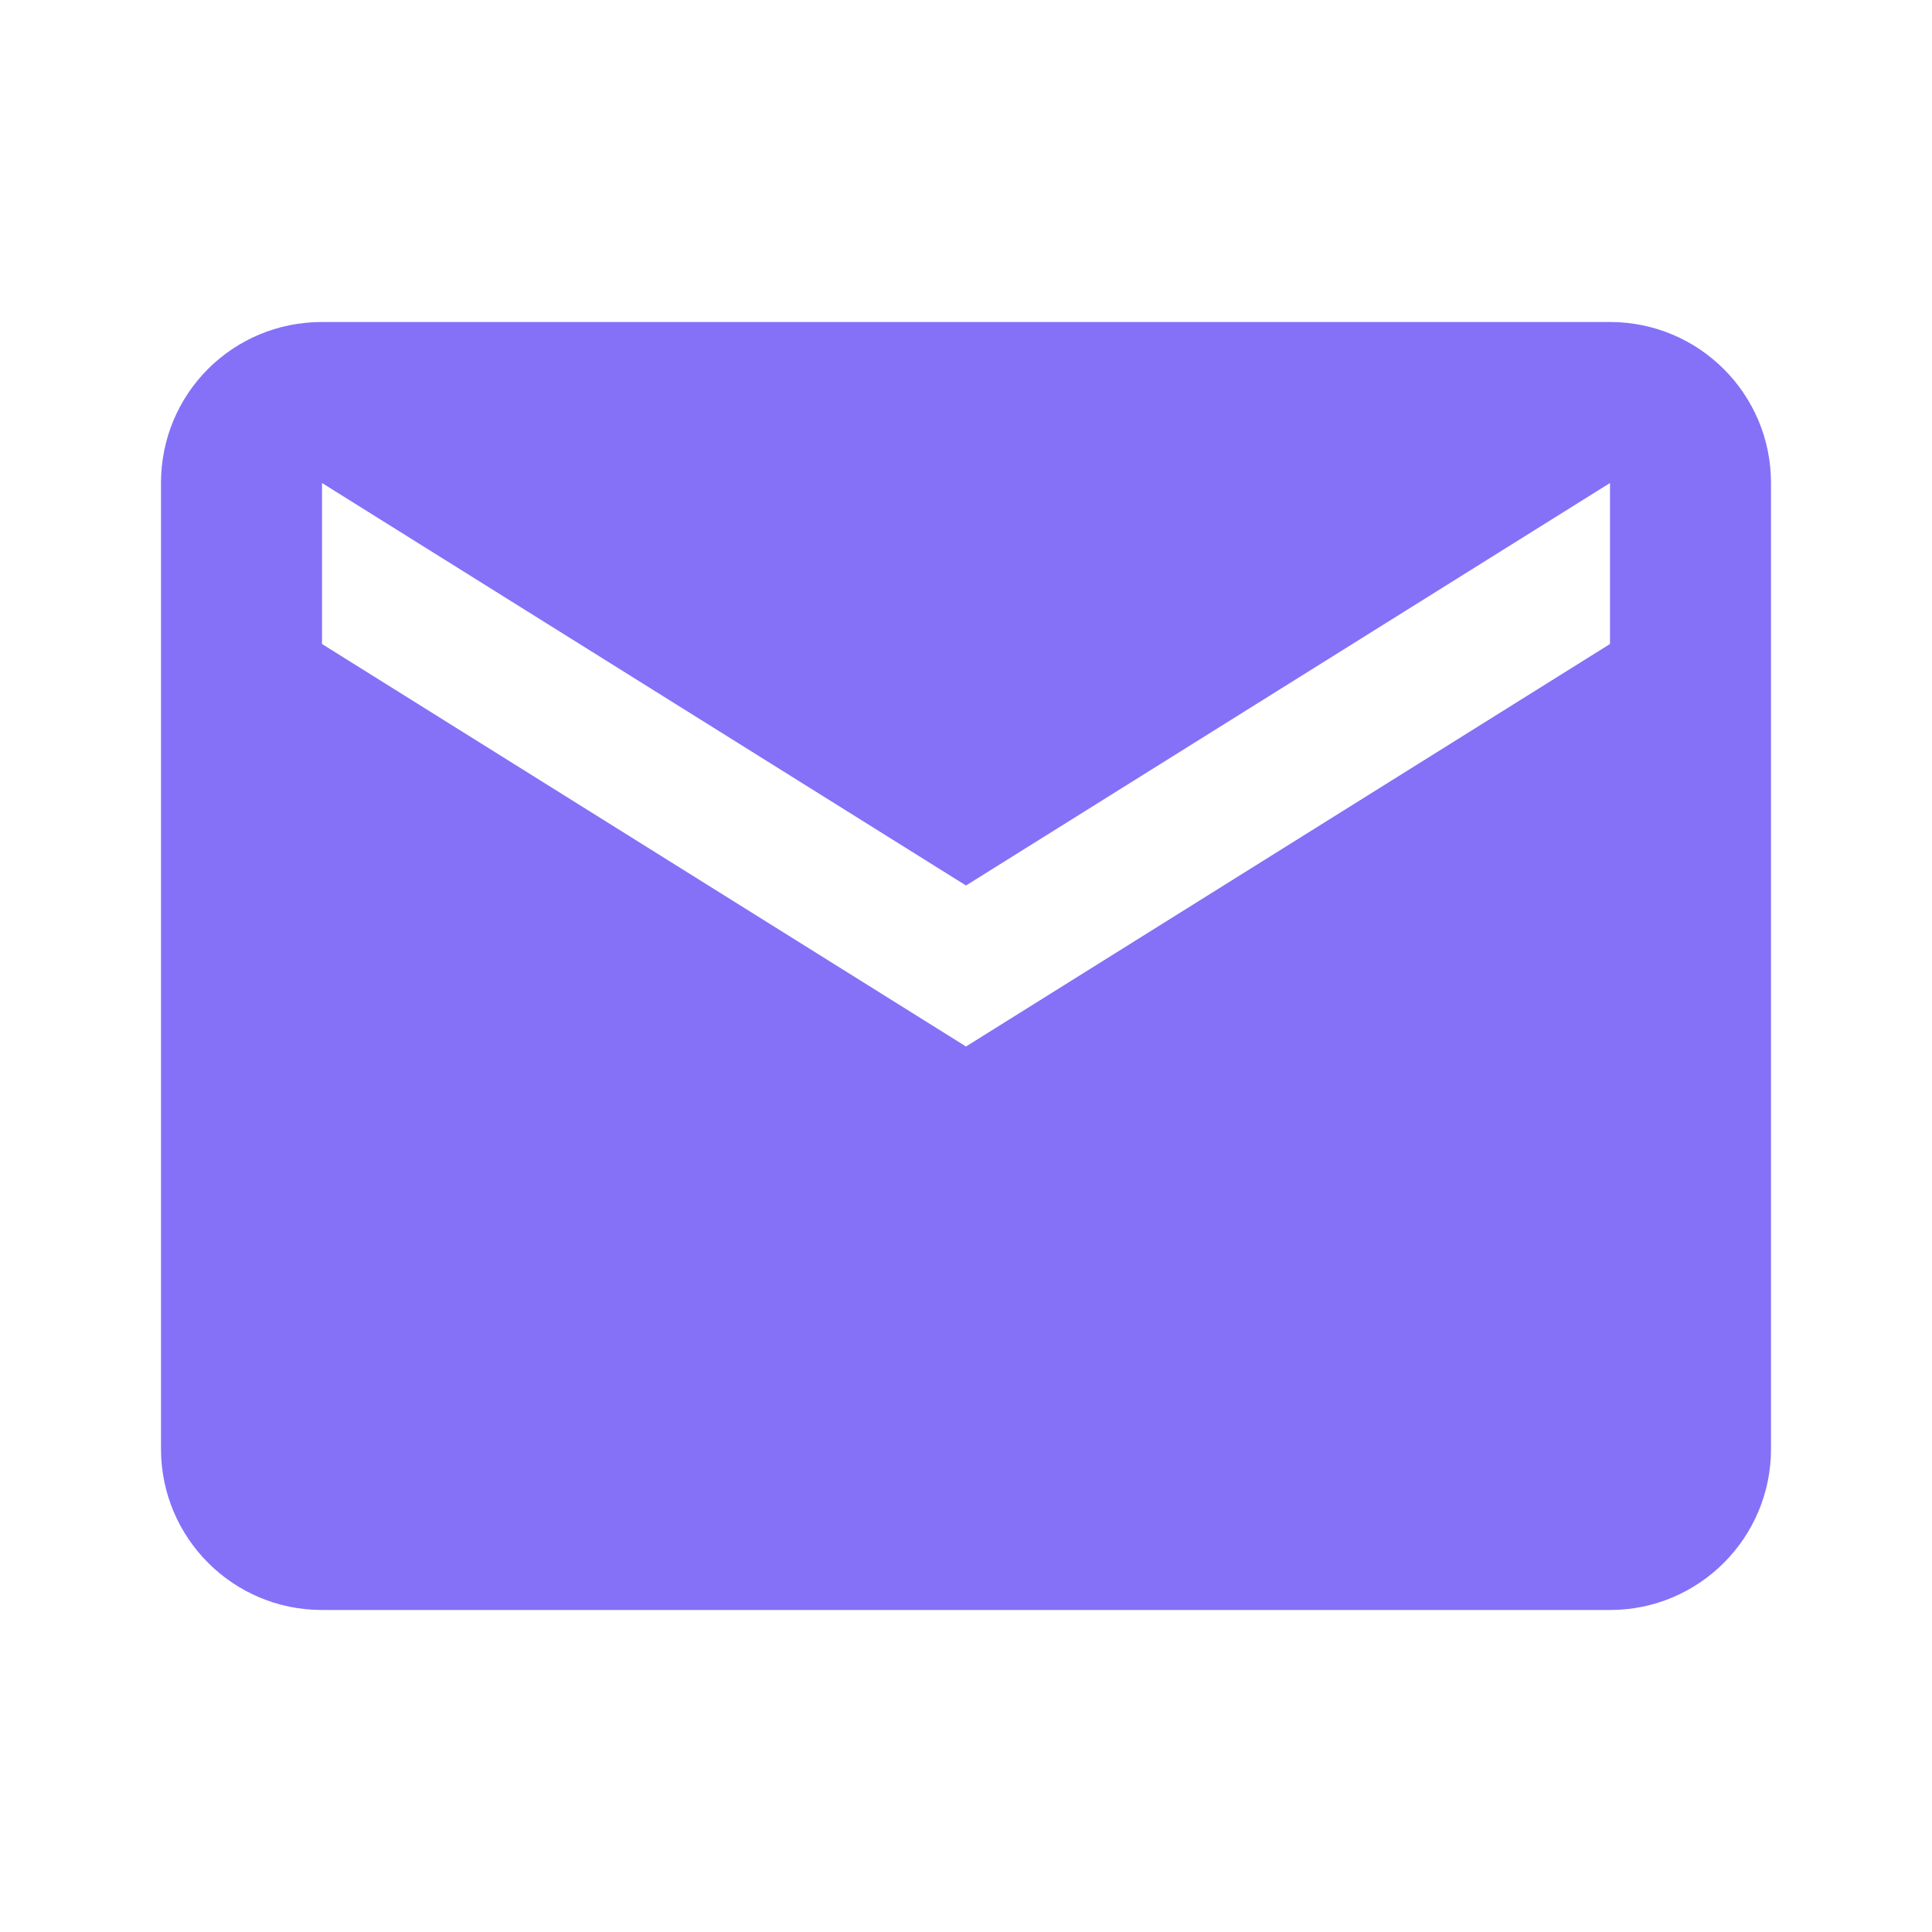
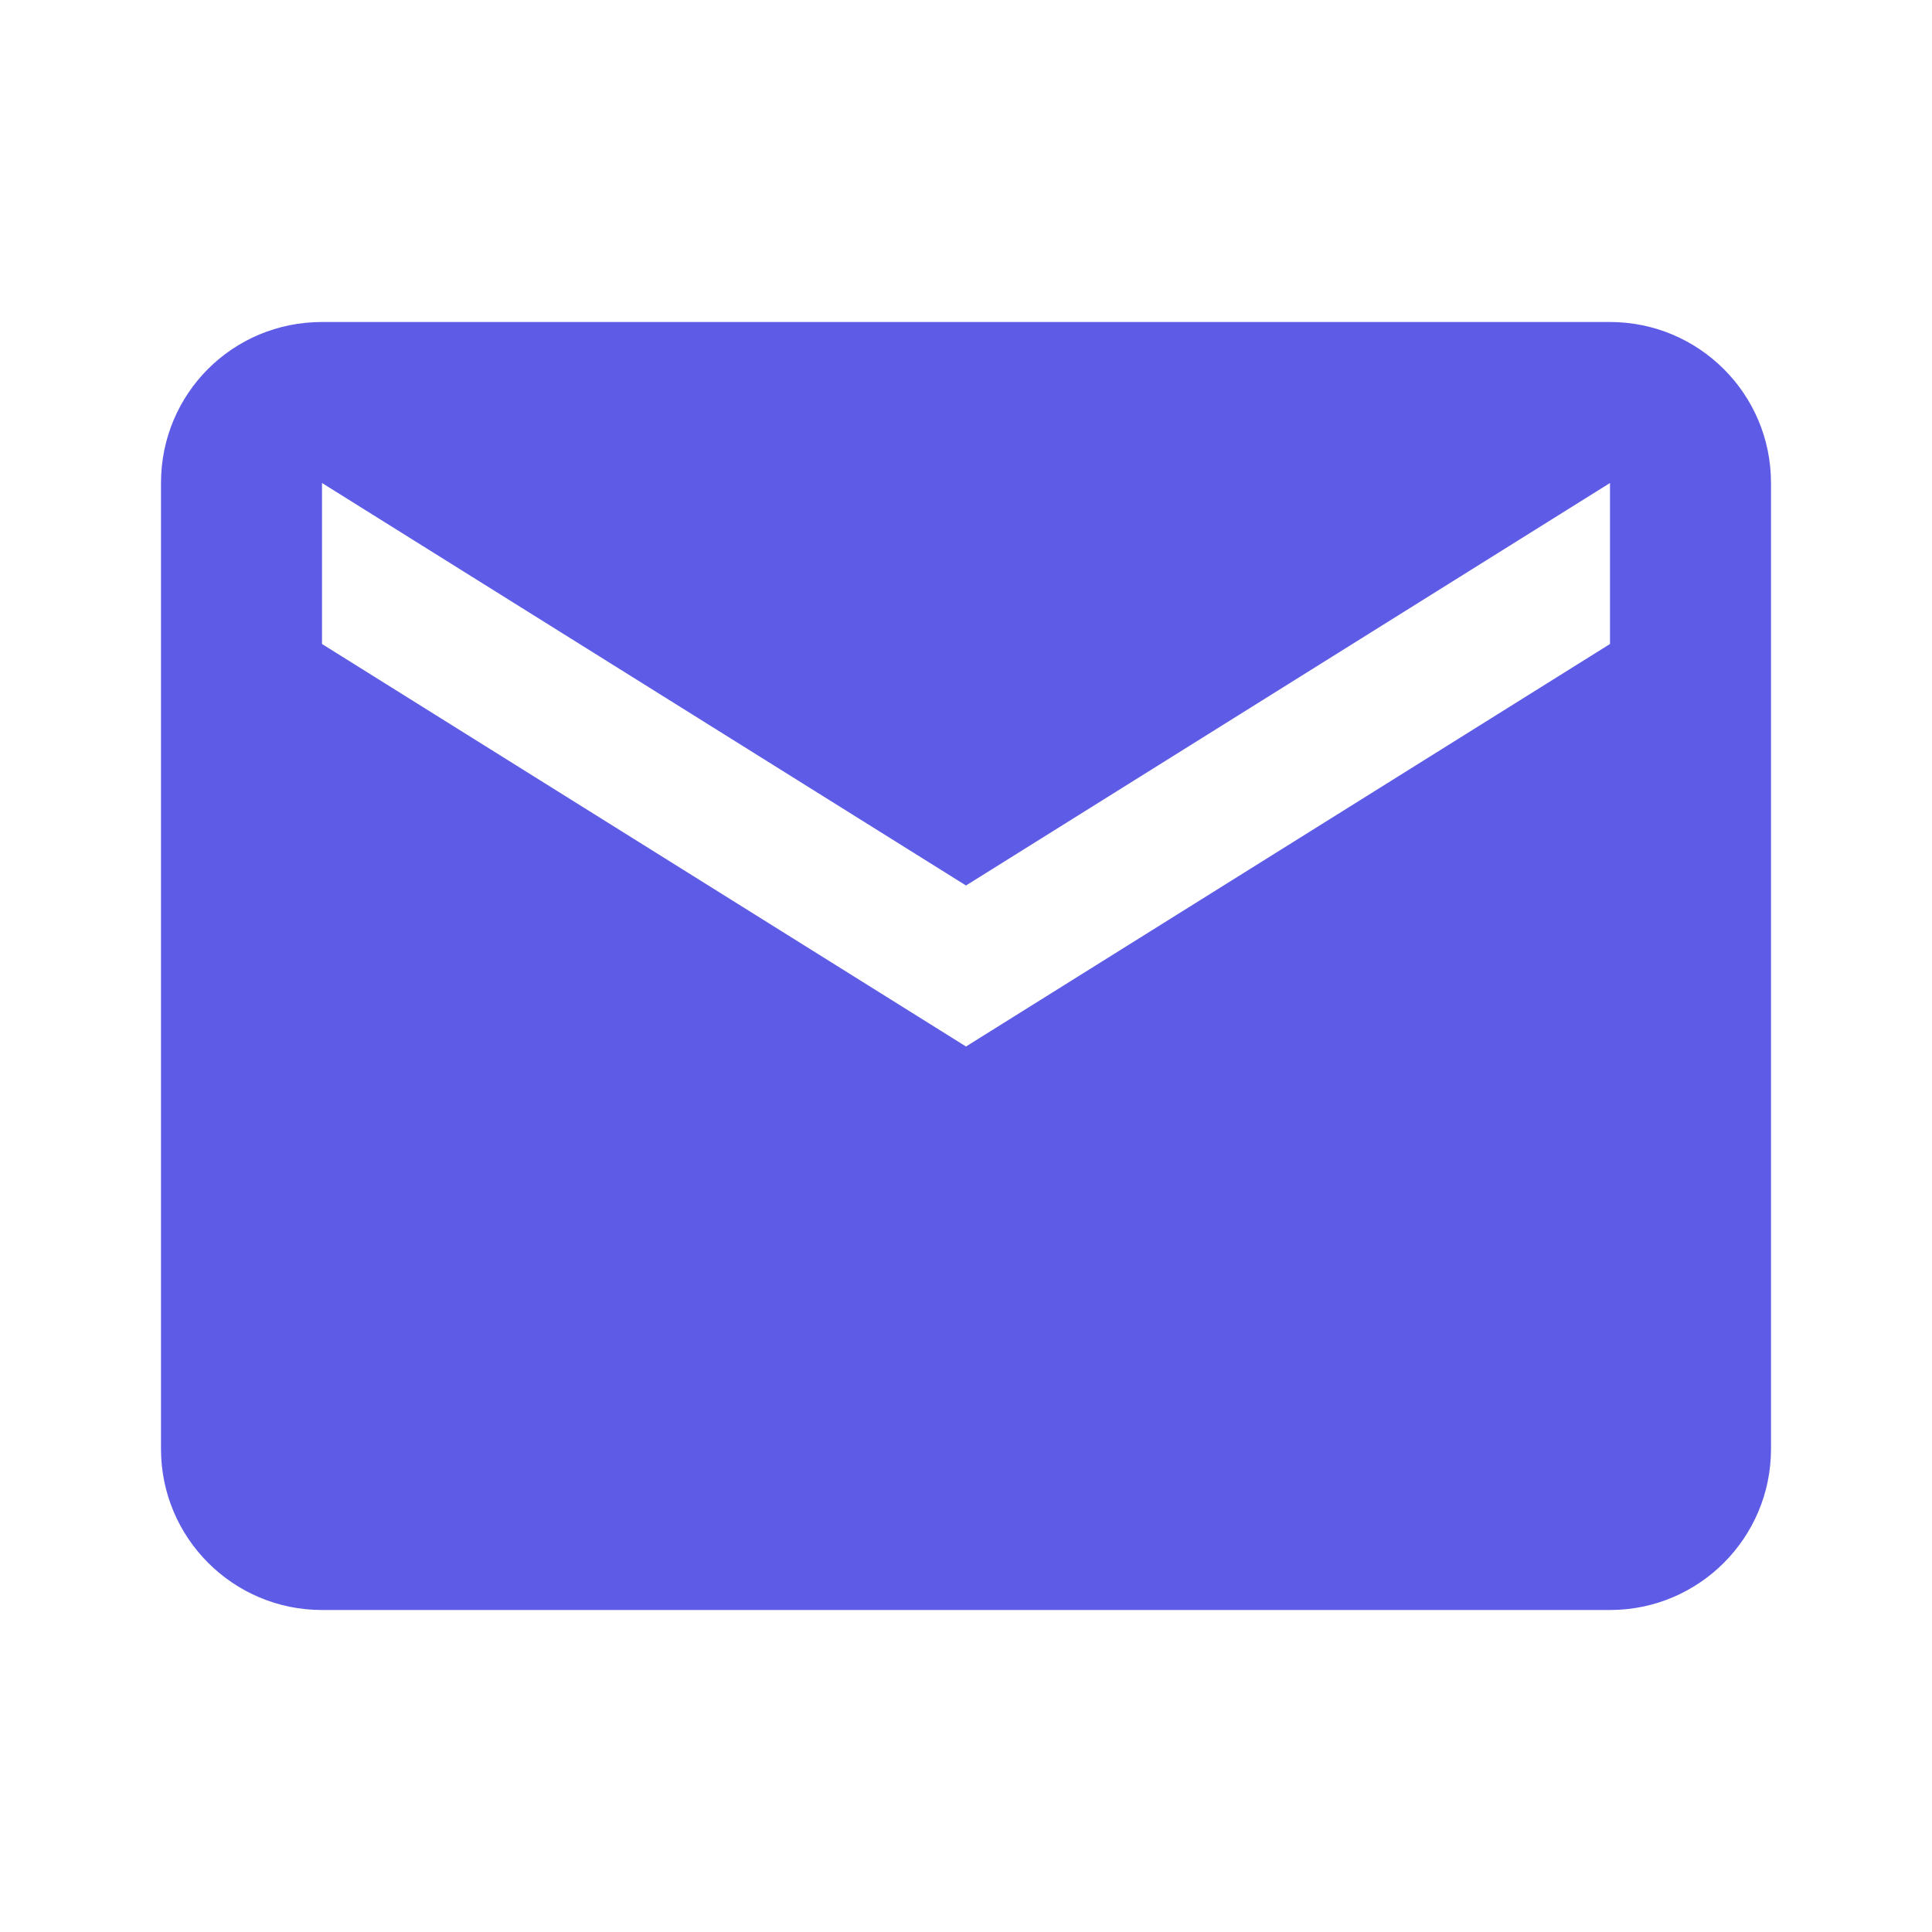
<svg style="width:30px;height:30px" viewBox="0 0 24 24">
-   <path fill="#8471F8" d="M20,8L12,13L4,8V6L12,11L20,6M20,4H4C2.89,4 2,4.89 2,6V18A2,2 0 0,0 4,20H20A2,2 0 0,0 22,18V6C22,4.89 21.1,4 20,4Z" />
+   <path fill="#5e5ce6" d="M20,8L12,13L4,8V6L12,11L20,6M20,4H4C2.89,4 2,4.89 2,6V18A2,2 0 0,0 4,20H20A2,2 0 0,0 22,18V6C22,4.89 21.1,4 20,4Z" />
</svg>
